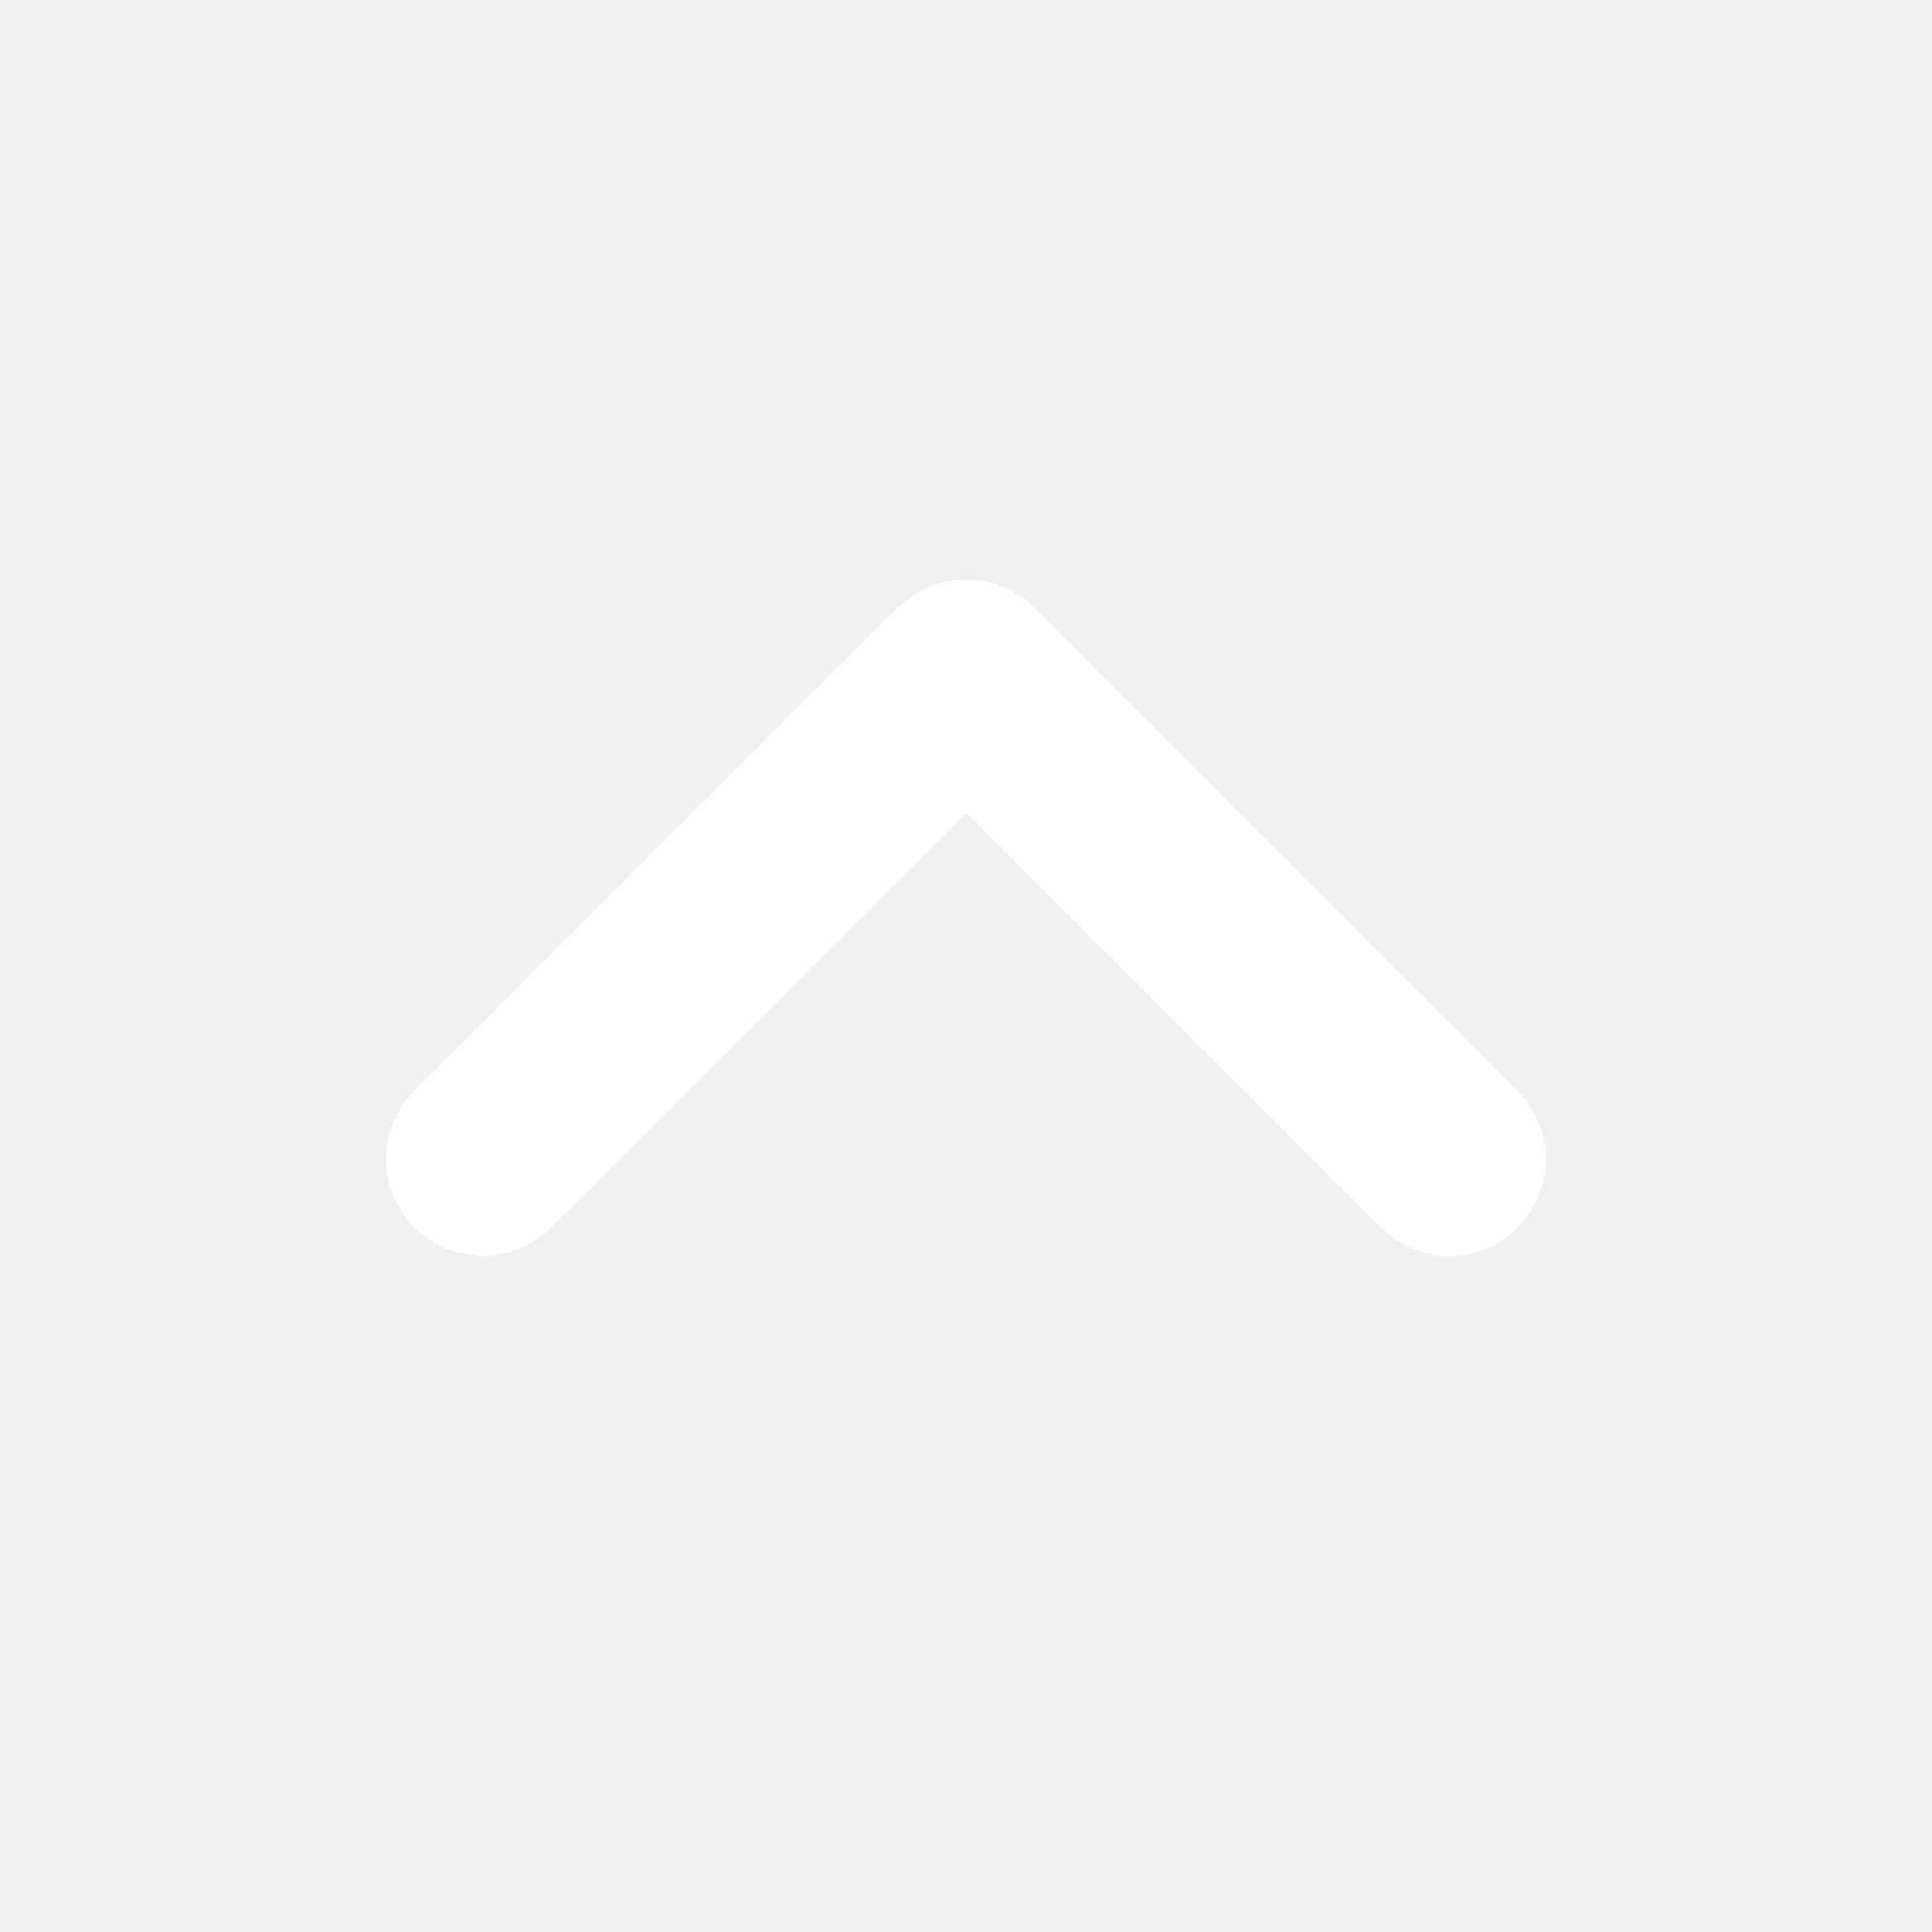
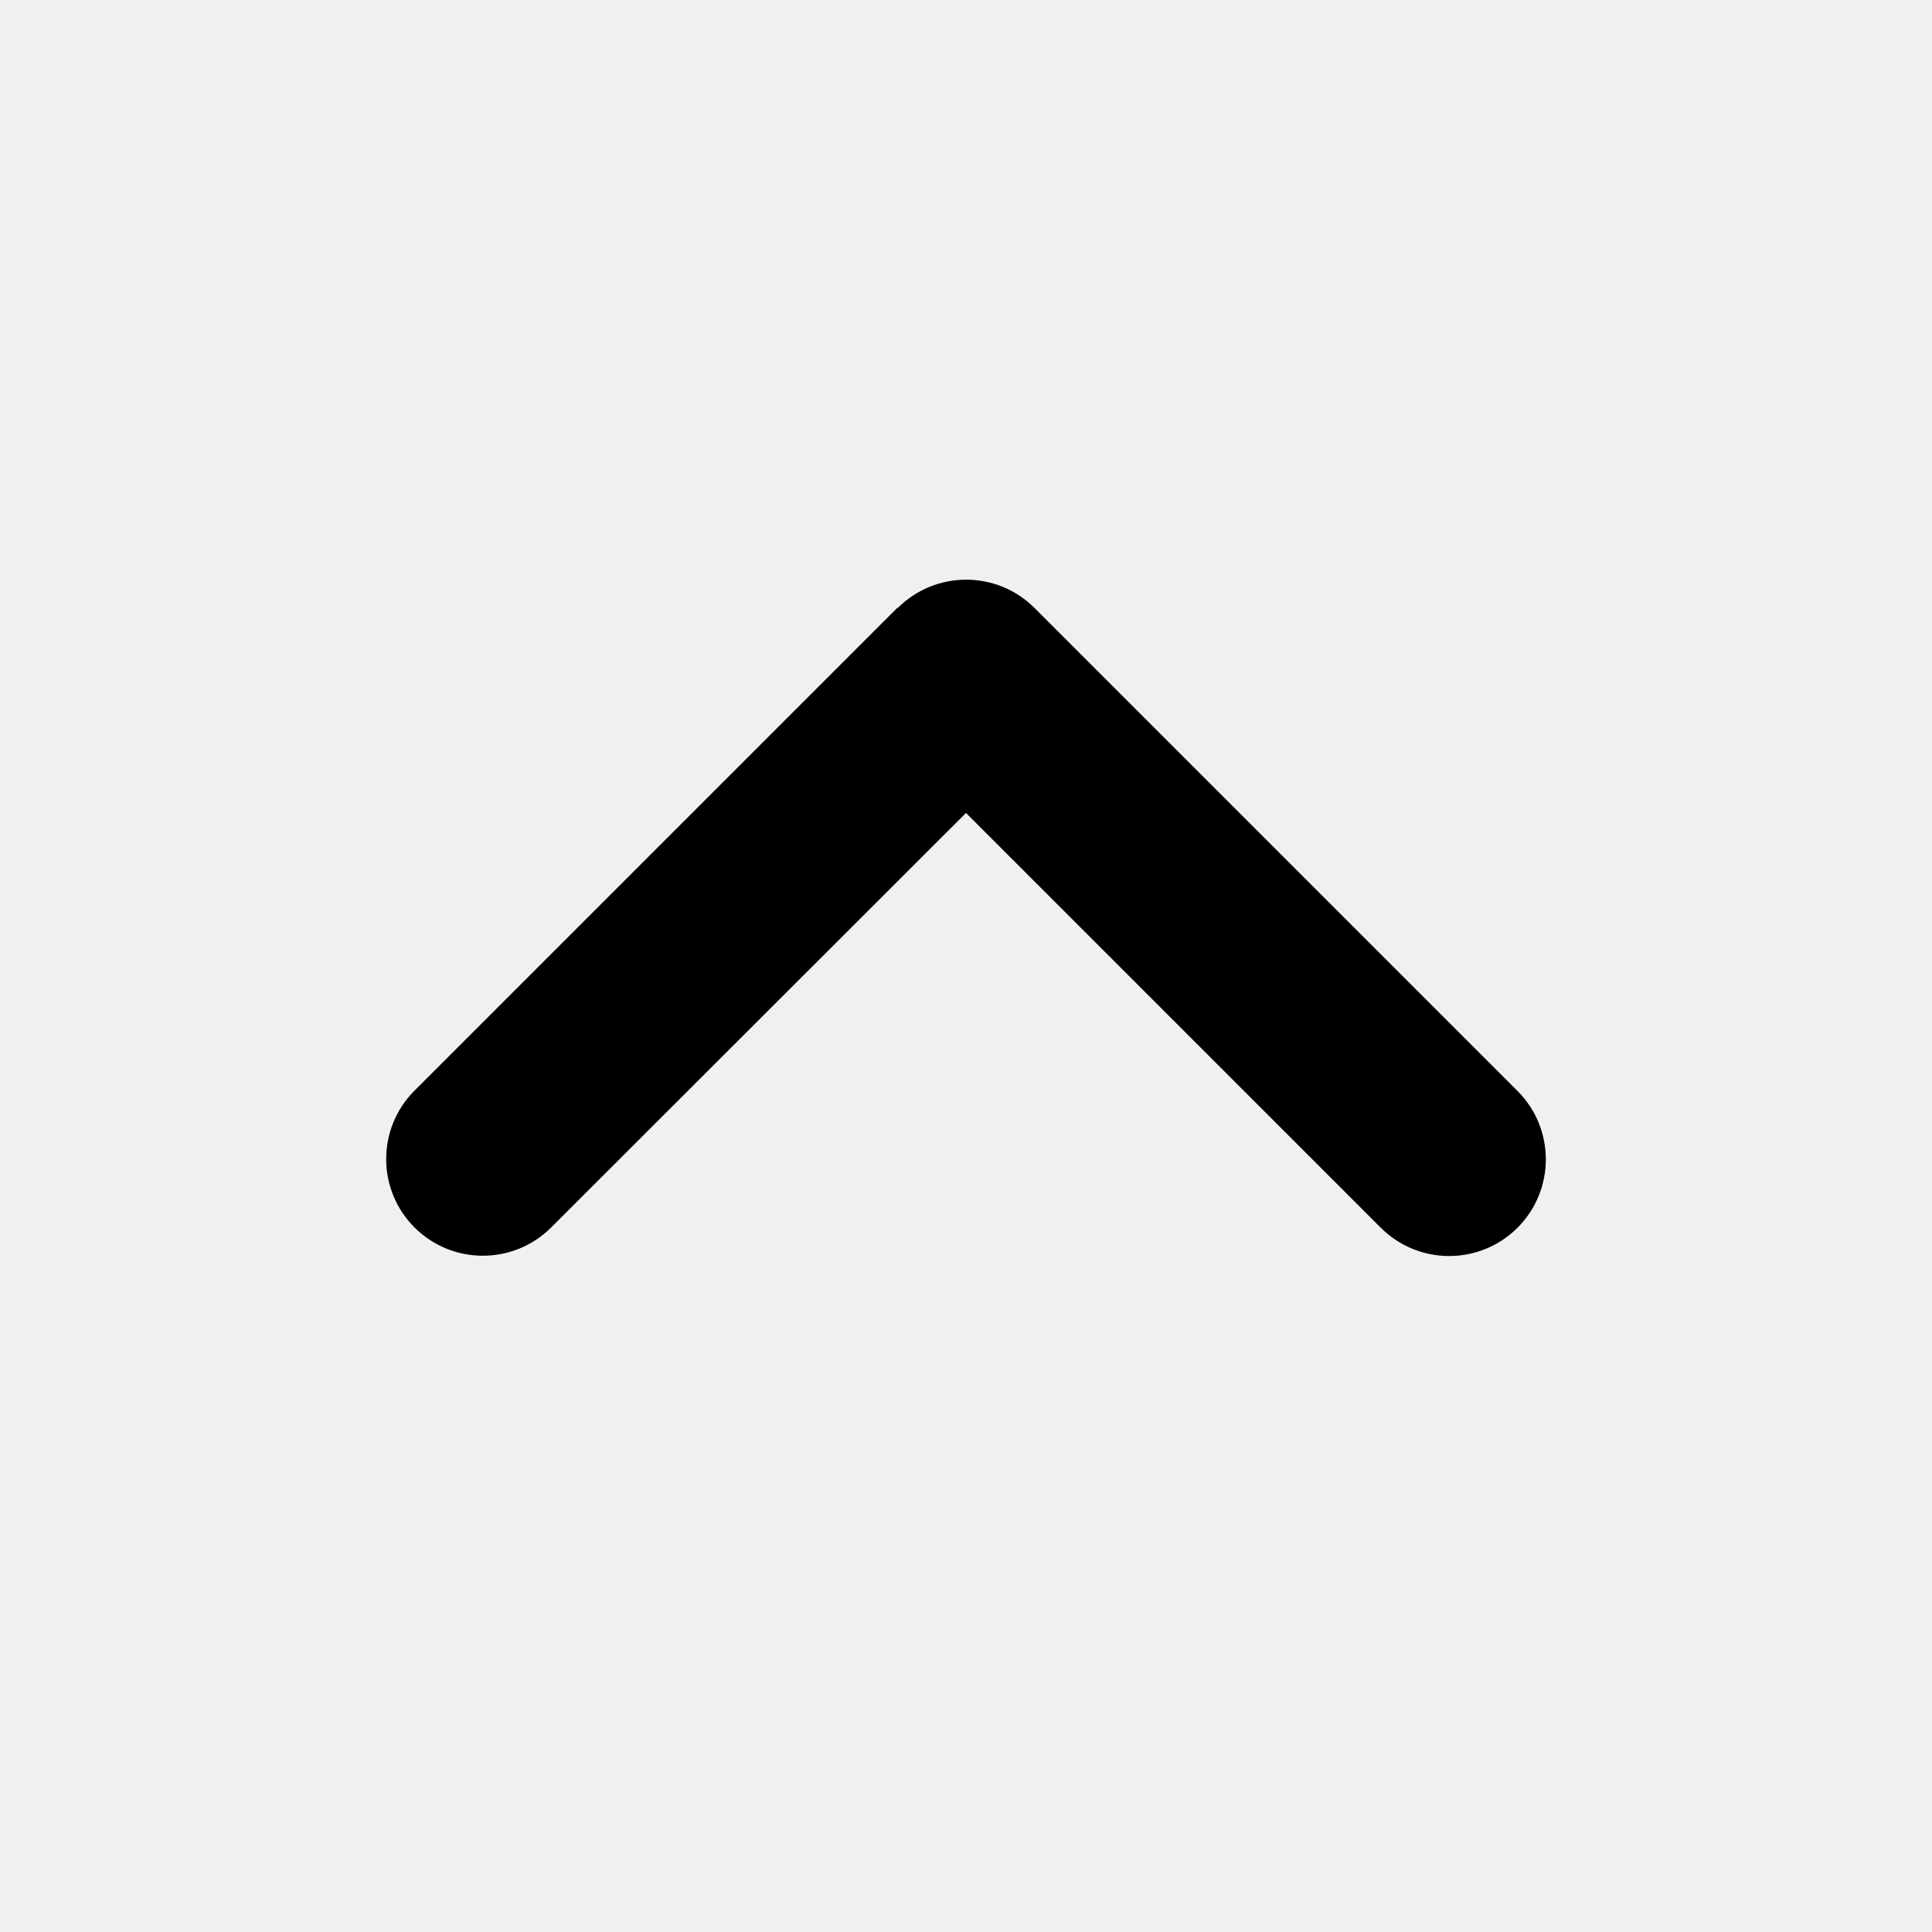
<svg xmlns="http://www.w3.org/2000/svg" viewBox="0 0 640 640">
-   <path fill="#ffffff" d="M297.4 201.4C309.9 188.9 330.2 188.9 342.7 201.4L502.7 361.4C515.2 373.9 515.2 394.2 502.7 406.7C490.2 419.2 469.9 419.2 457.4 406.7L320 269.3L182.6 406.6C170.1 419.1 149.8 419.1 137.3 406.6C124.8 394.1 124.8 373.8 137.3 361.3L297.3 201.3z" />
+   <path d="M297.4 201.4C309.9 188.9 330.2 188.9 342.7 201.4L502.7 361.4C515.2 373.9 515.2 394.2 502.7 406.7C490.2 419.2 469.9 419.2 457.4 406.7L320 269.3L182.6 406.6C170.1 419.1 149.8 419.1 137.3 406.6C124.8 394.1 124.8 373.8 137.3 361.3L297.3 201.3z" />
</svg>
